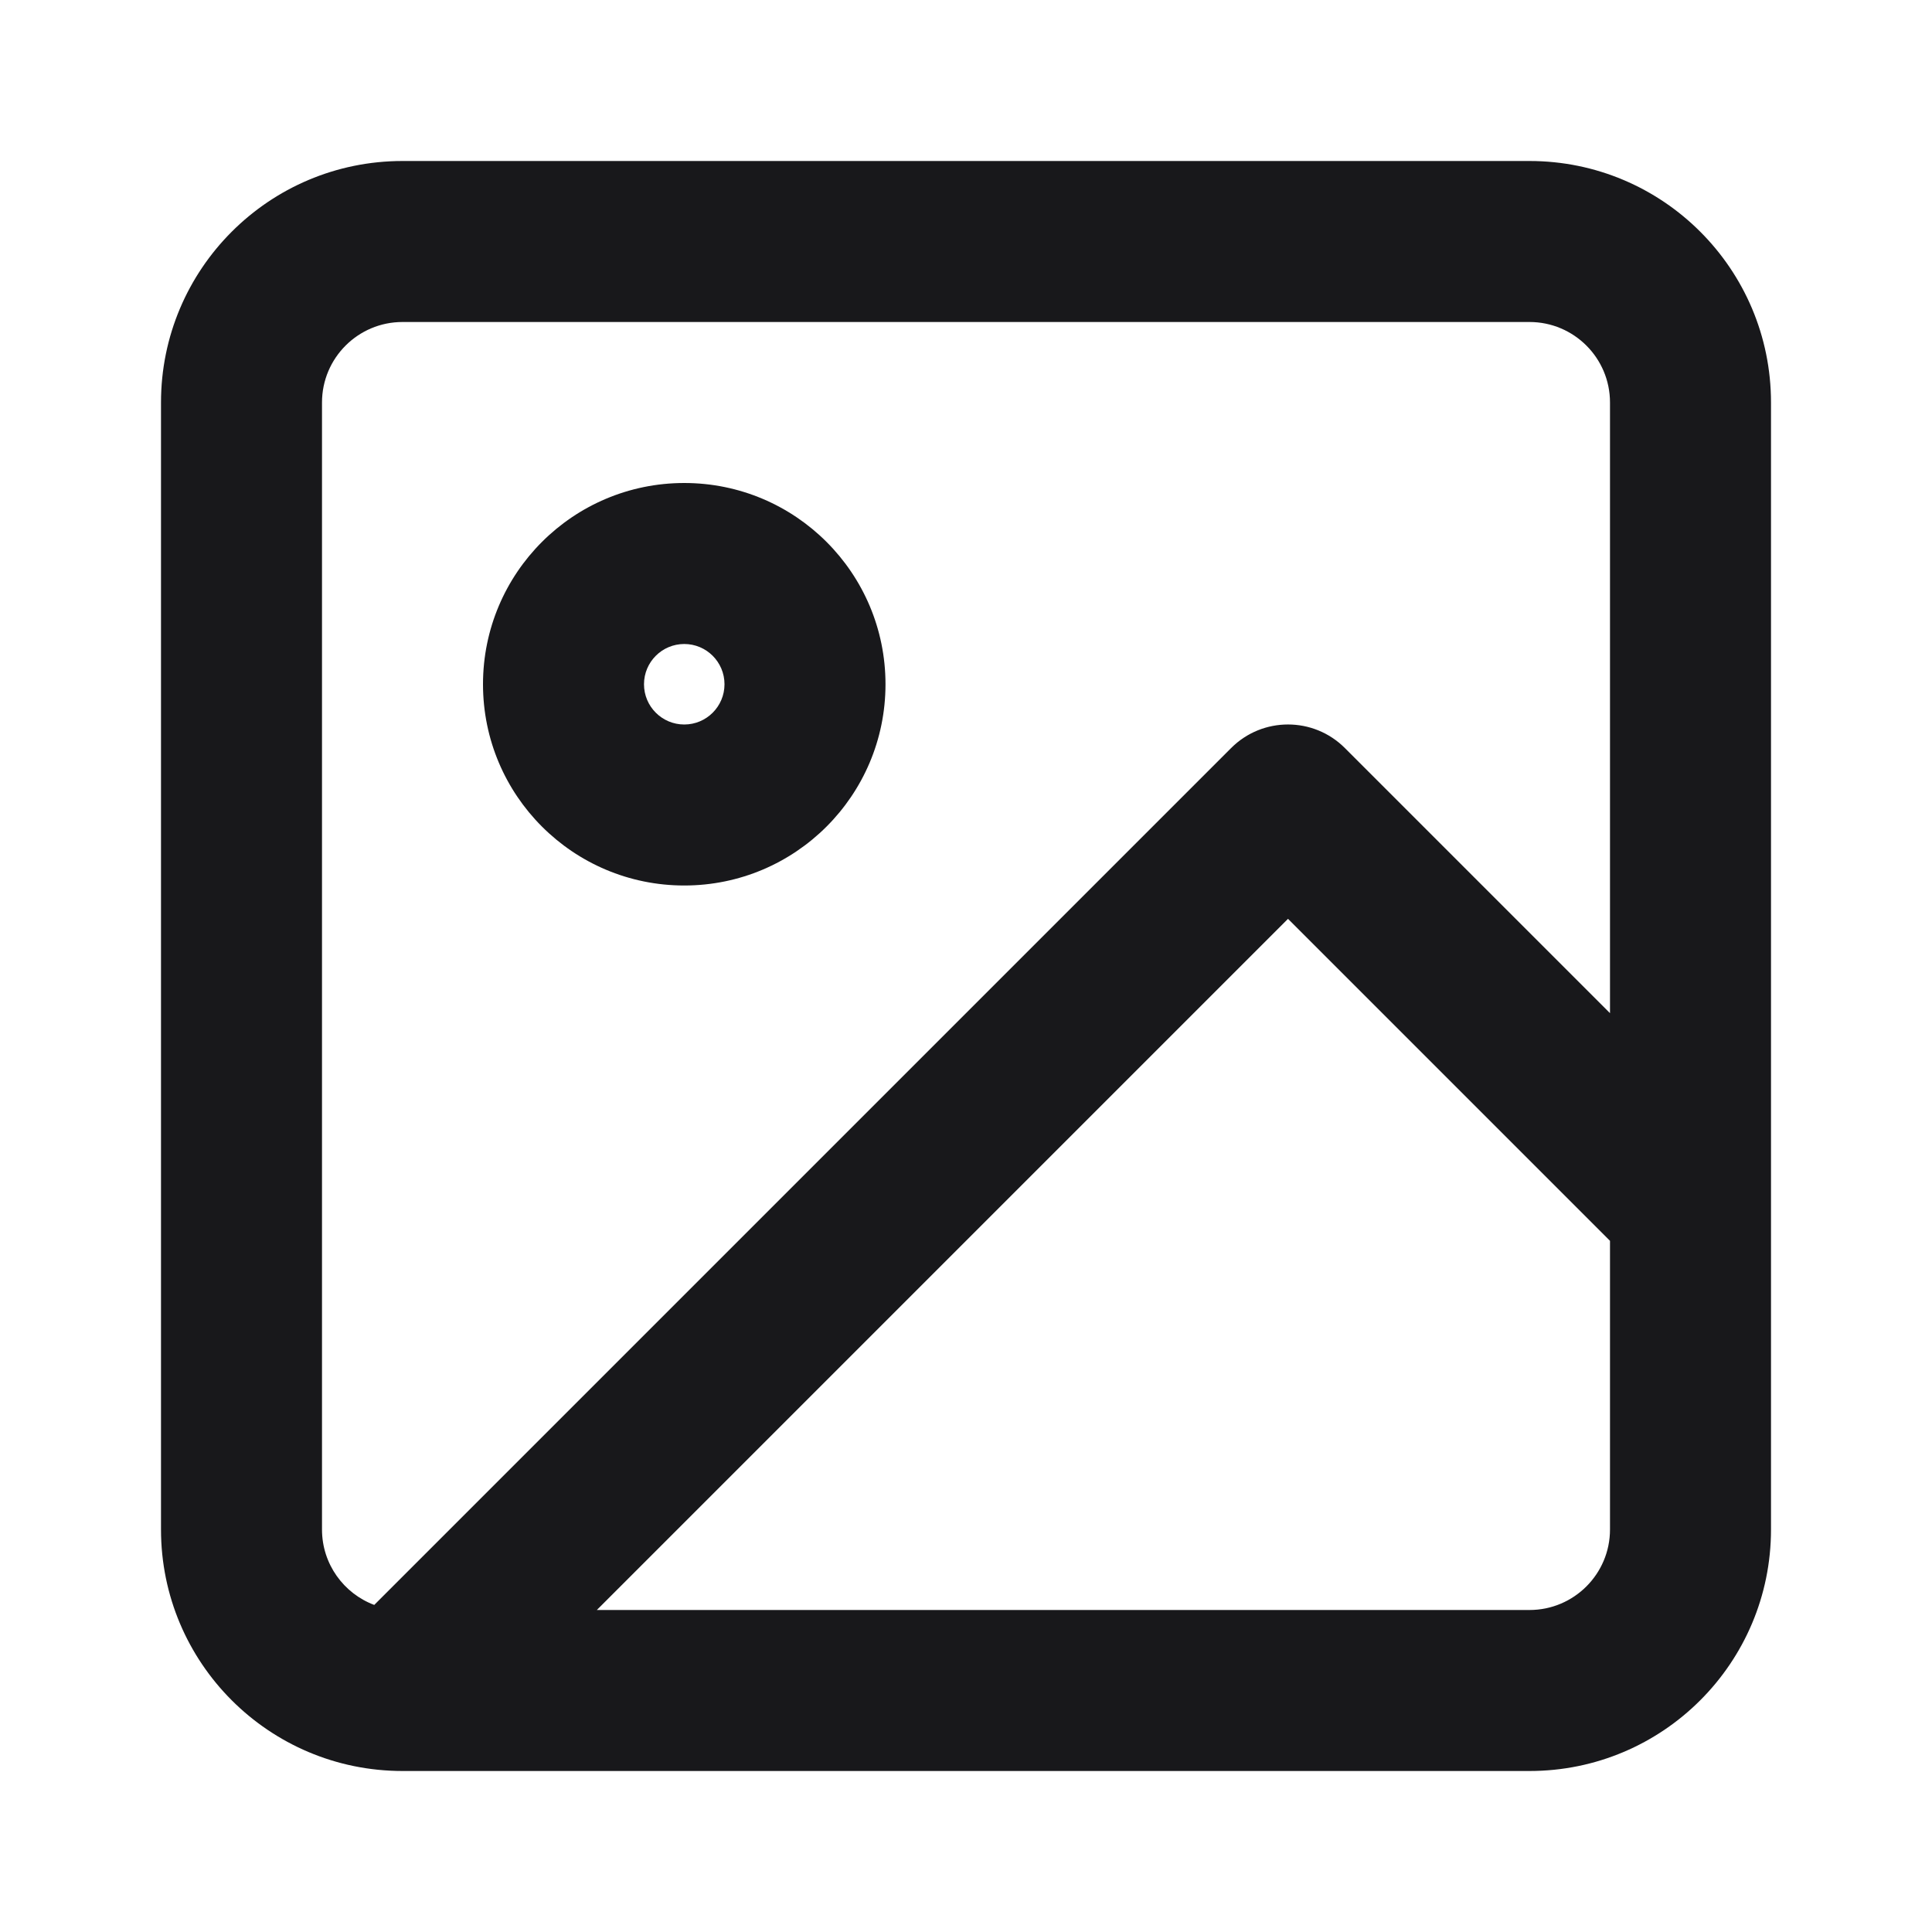
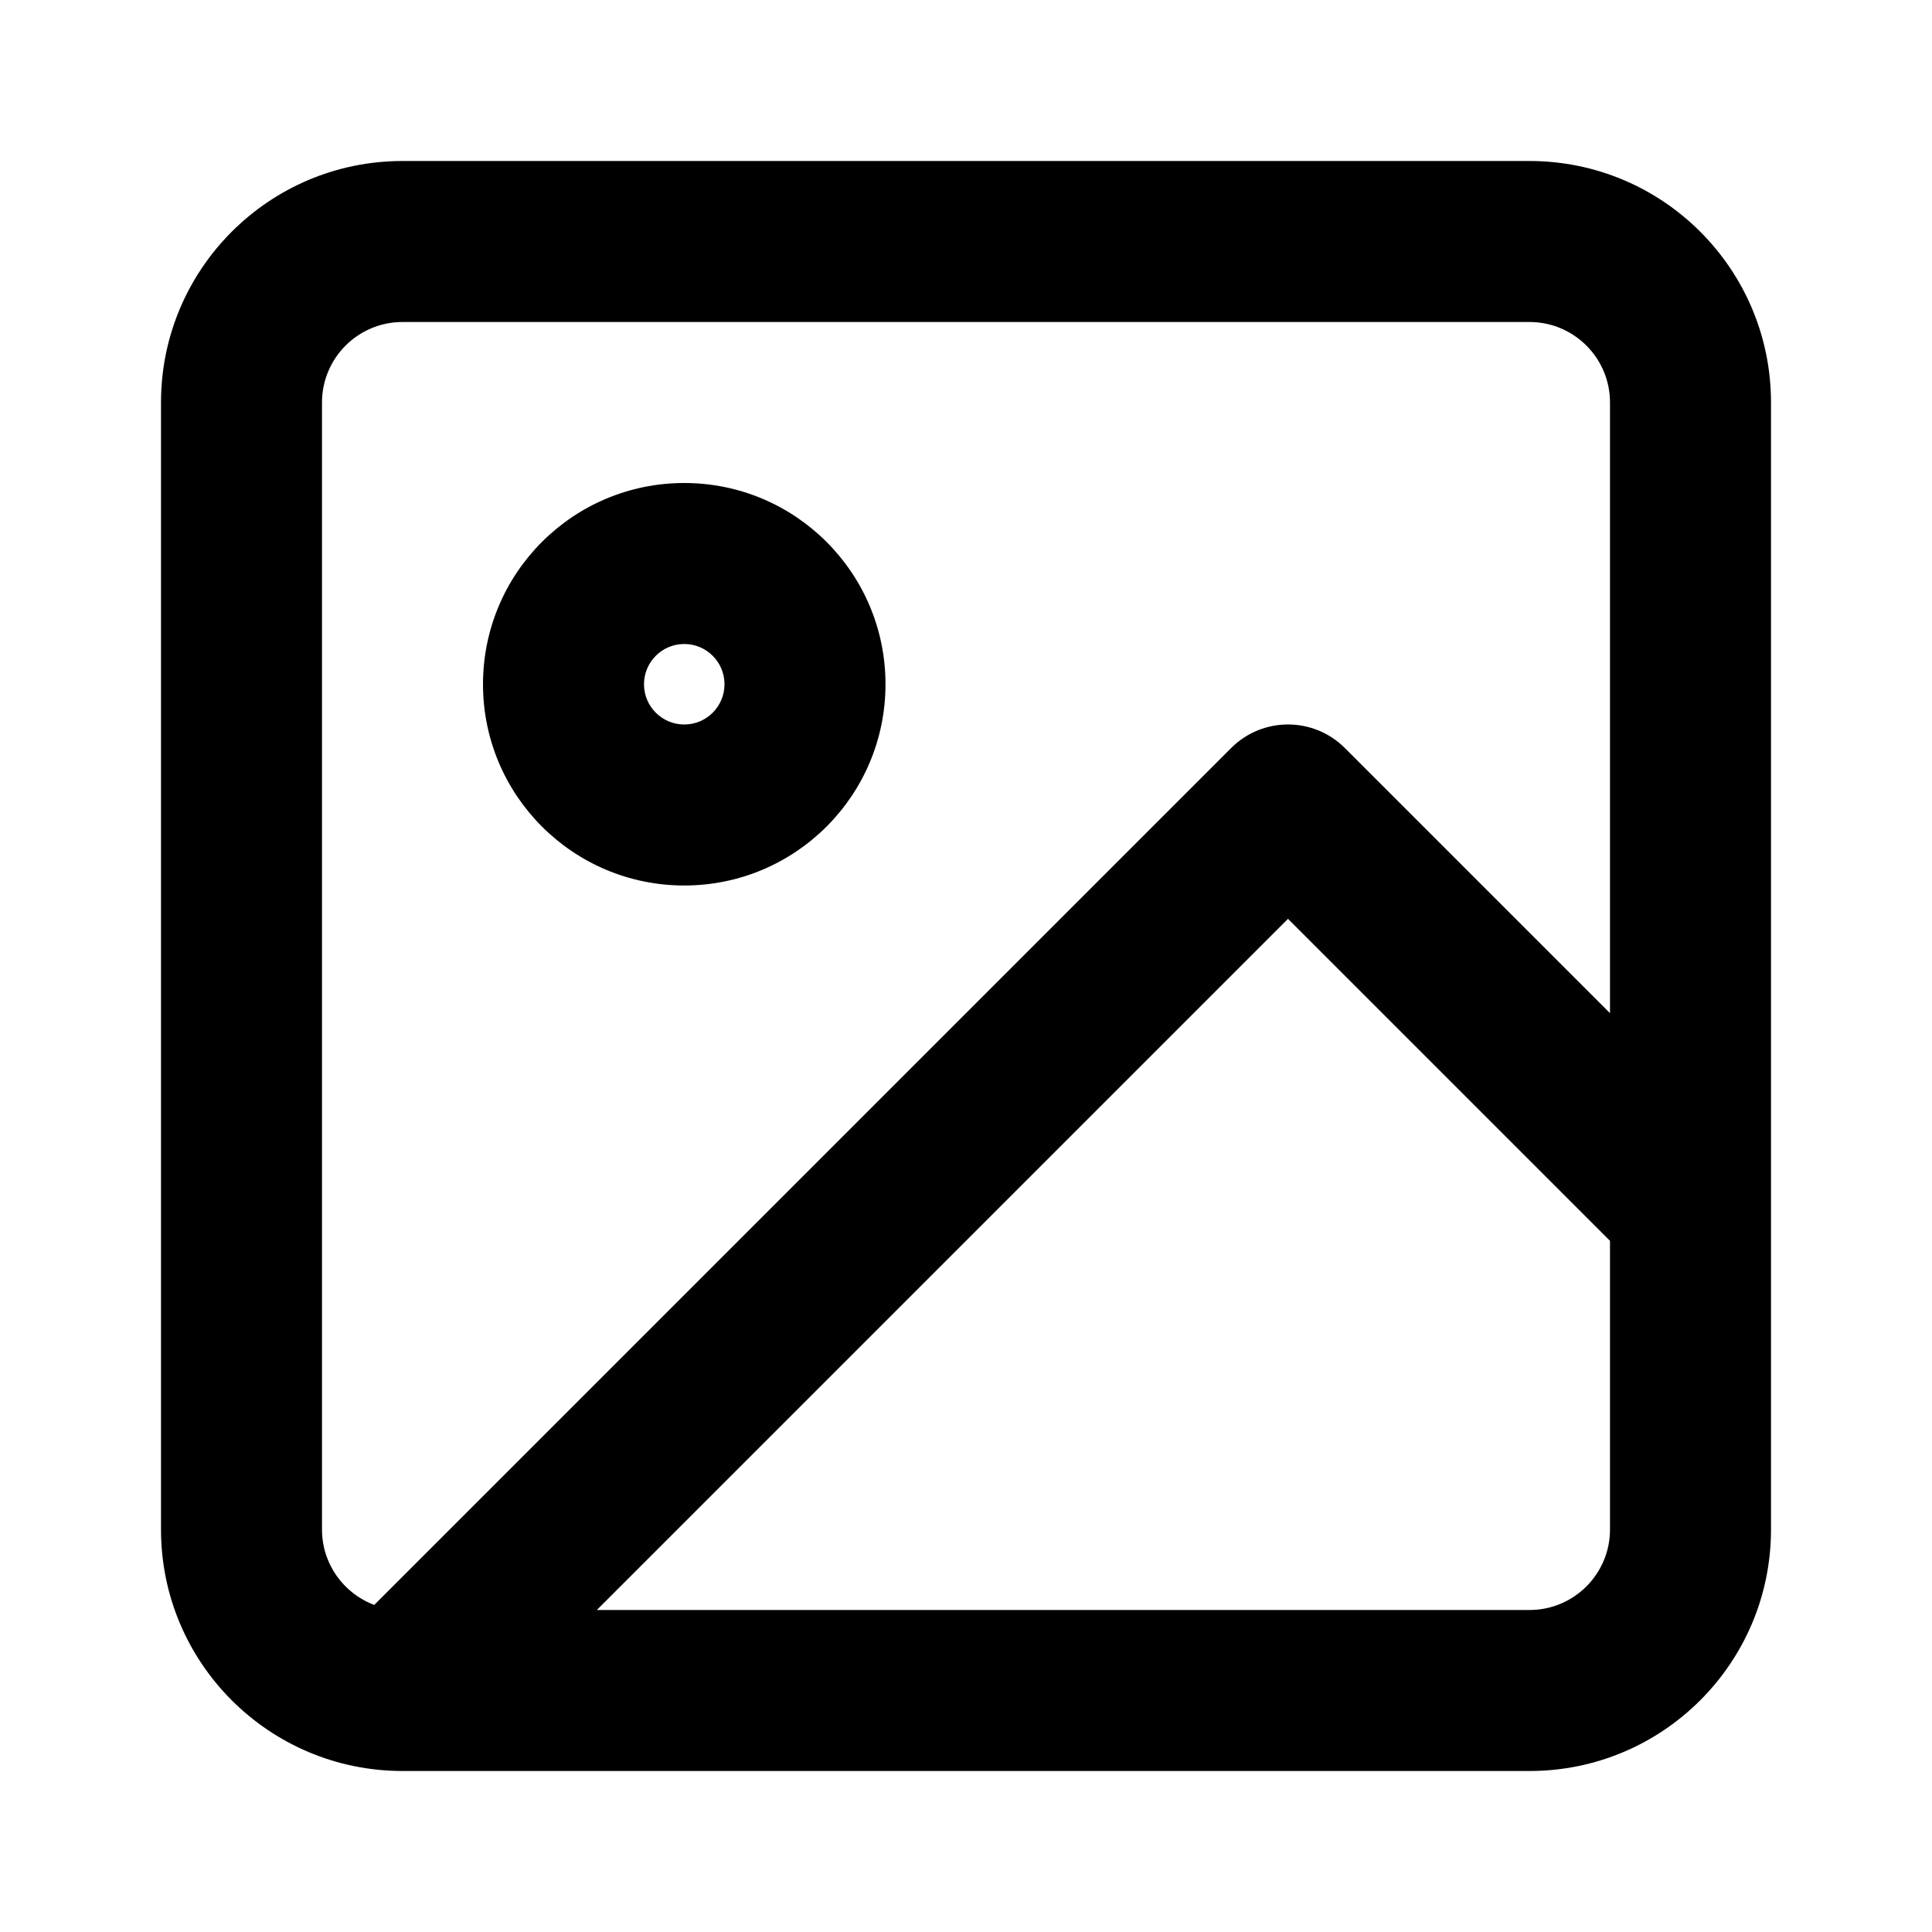
<svg xmlns="http://www.w3.org/2000/svg" width="24" height="24" viewBox="0 0 24 24" fill="none">
-   <path fill-rule="evenodd" clip-rule="evenodd" d="M4 5C4 4.448 4.448 4 5 4H19C19.552 4 20 4.448 20 5V12.586L16.707 9.293C16.317 8.902 15.683 8.902 15.293 9.293L4.649 19.937C4.27 19.795 4 19.429 4 19V5ZM5.001 22H19C20.657 22 22 20.657 22 19V15.001C22 15 22 15 22 14.999V5C22 3.343 20.657 2 19 2H5C3.343 2 2 3.343 2 5V19C2 20.657 3.342 21.999 4.999 22M20 15.414V19C20 19.552 19.552 20 19 20H7.414L16 11.414L20 15.414ZM8.5 8C8.224 8 8 8.224 8 8.5C8 8.776 8.224 9 8.5 9C8.776 9 9 8.776 9 8.5C9 8.224 8.776 8 8.5 8ZM6 8.5C6 7.119 7.119 6 8.5 6C9.881 6 11 7.119 11 8.5C11 9.881 9.881 11 8.5 11C7.119 11 6 9.881 6 8.5Z" fill="#18181B" />
+   <path fill-rule="evenodd" clip-rule="evenodd" d="M4 5C4 4.448 4.448 4 5 4H19C19.552 4 20 4.448 20 5V12.586L16.707 9.293C16.317 8.902 15.683 8.902 15.293 9.293L4.649 19.937C4.27 19.795 4 19.429 4 19V5ZM5.001 22H19C20.657 22 22 20.657 22 19V15.001C22 15 22 15 22 14.999V5C22 3.343 20.657 2 19 2H5C3.343 2 2 3.343 2 5V19C2 20.657 3.342 21.999 4.999 22M20 15.414V19C20 19.552 19.552 20 19 20H7.414L16 11.414L20 15.414ZM8.5 8C8.224 8 8 8.224 8 8.5C8 8.776 8.224 9 8.5 9C8.776 9 9 8.776 9 8.5C9 8.224 8.776 8 8.5 8ZM6 8.5C6 7.119 7.119 6 8.5 6C9.881 6 11 7.119 11 8.5C11 9.881 9.881 11 8.5 11C7.119 11 6 9.881 6 8.5Z" fill="black" />
</svg>
